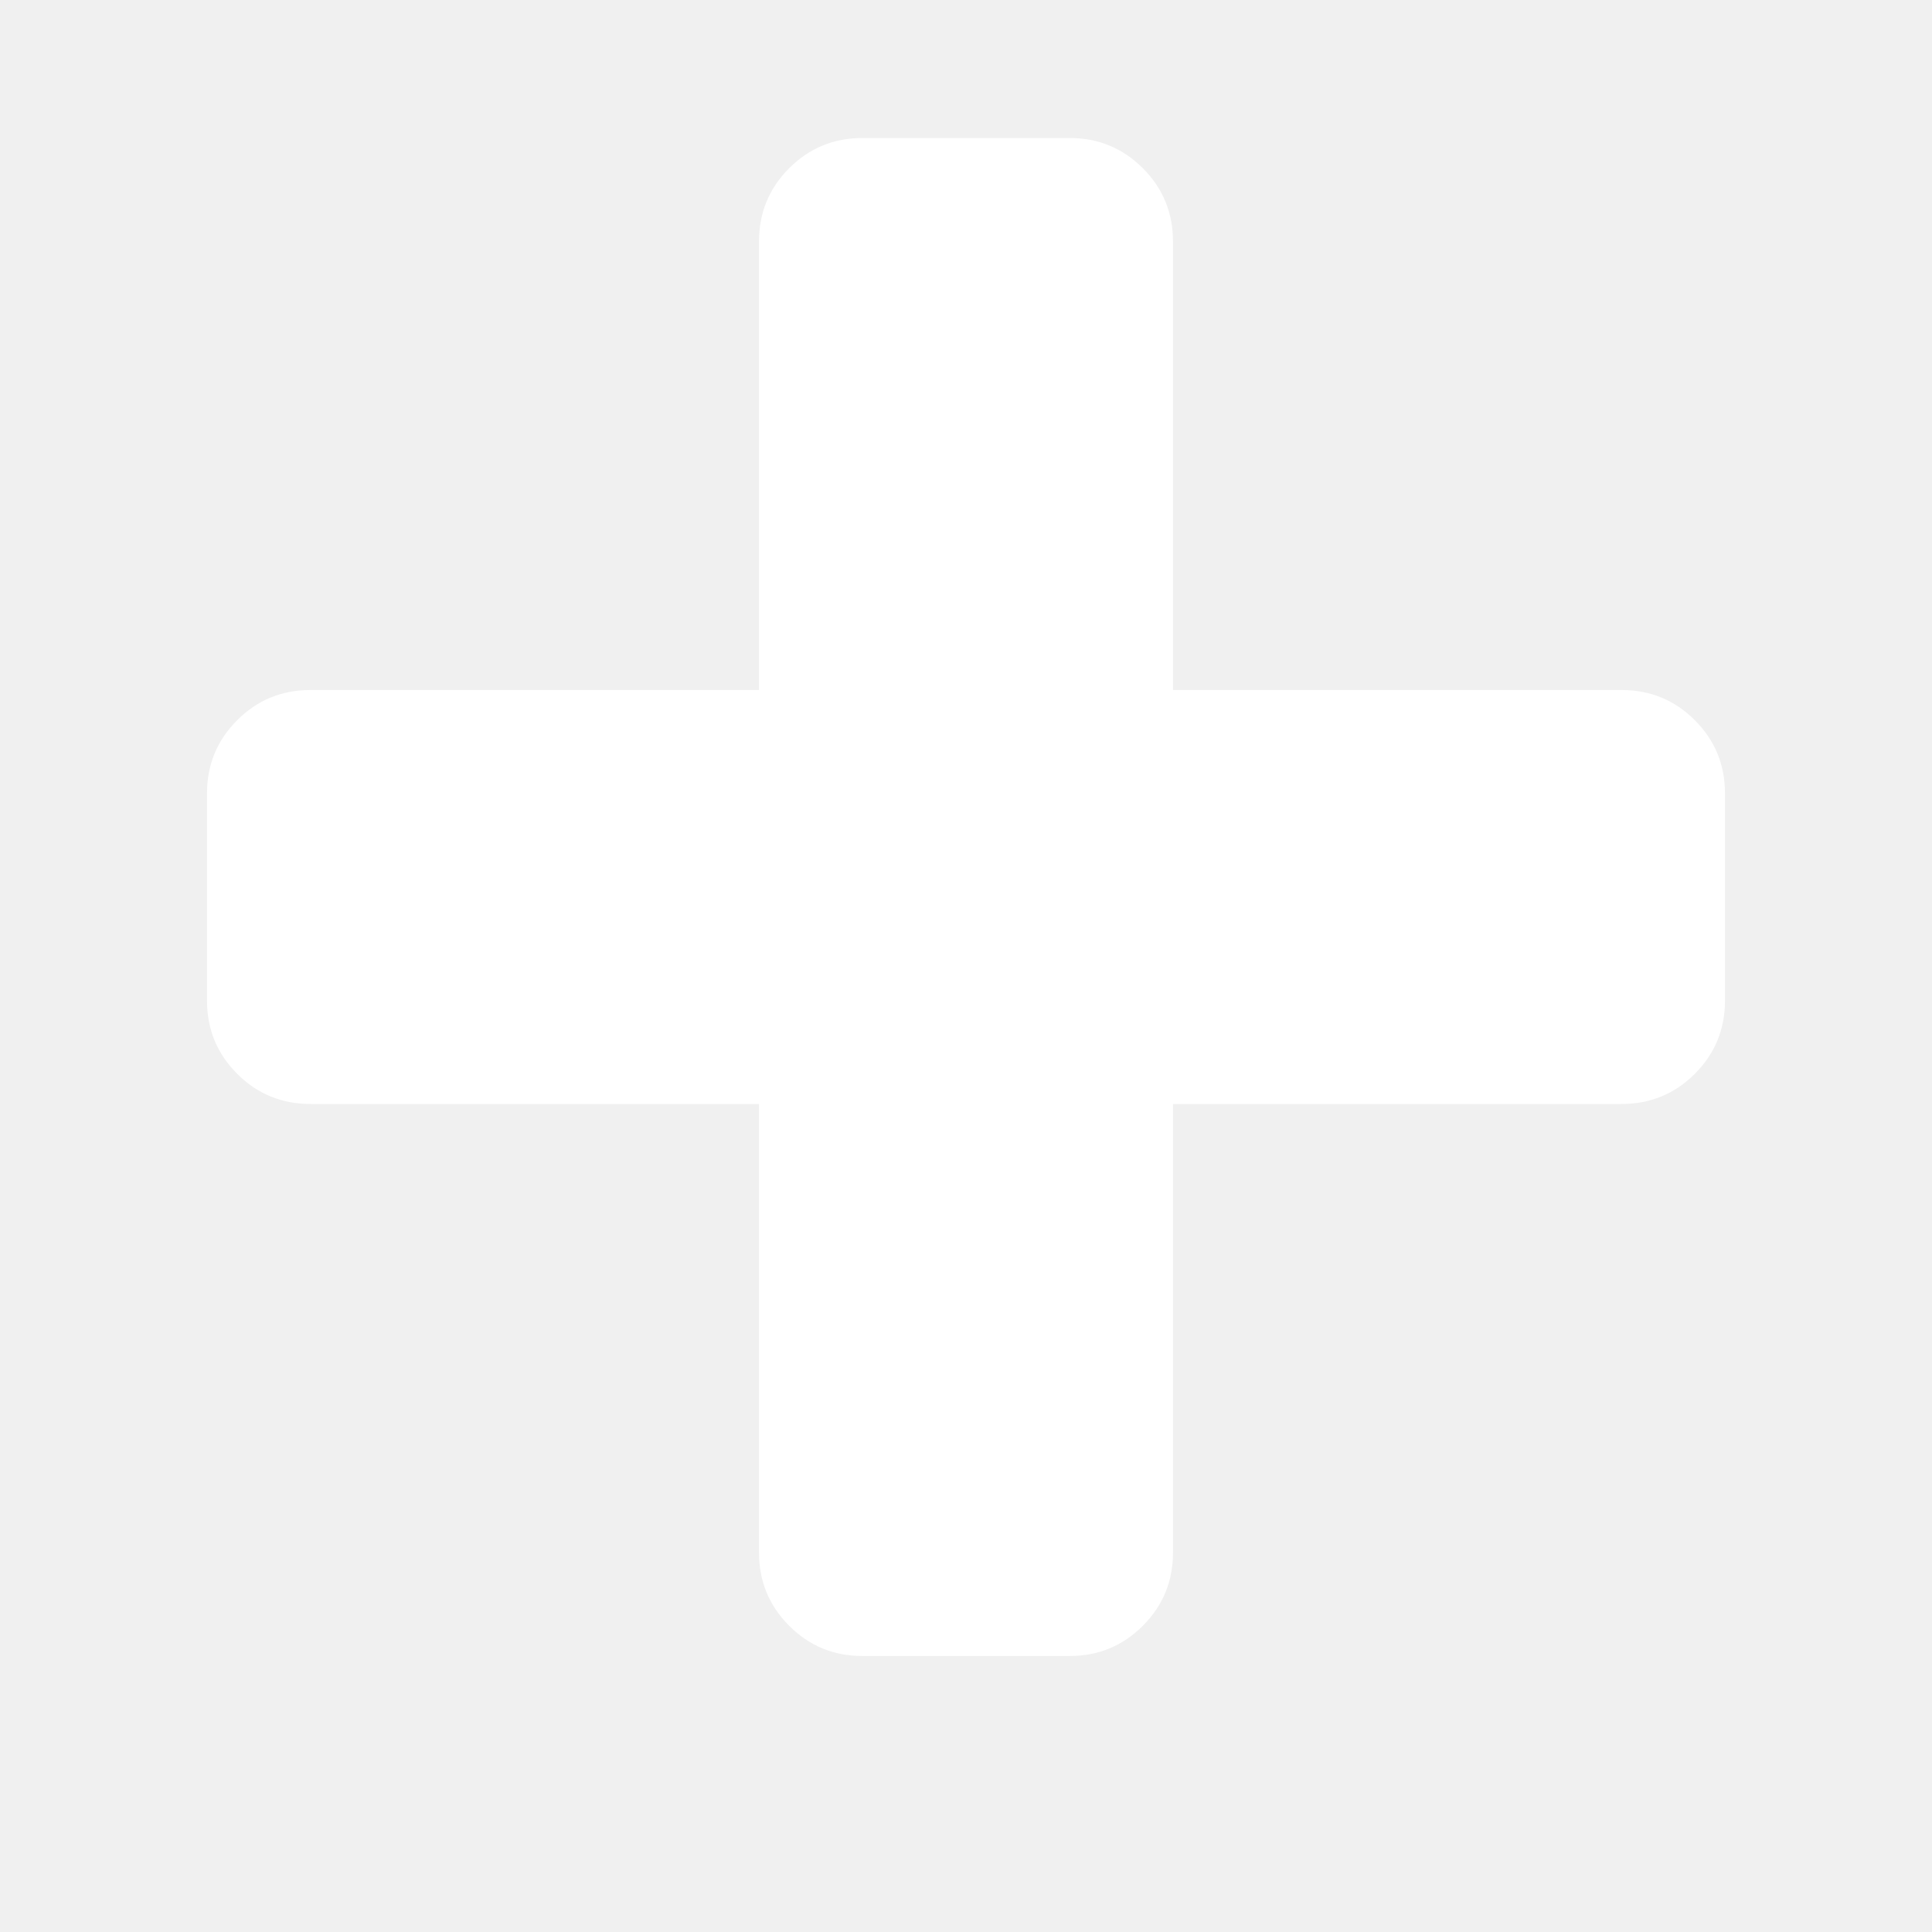
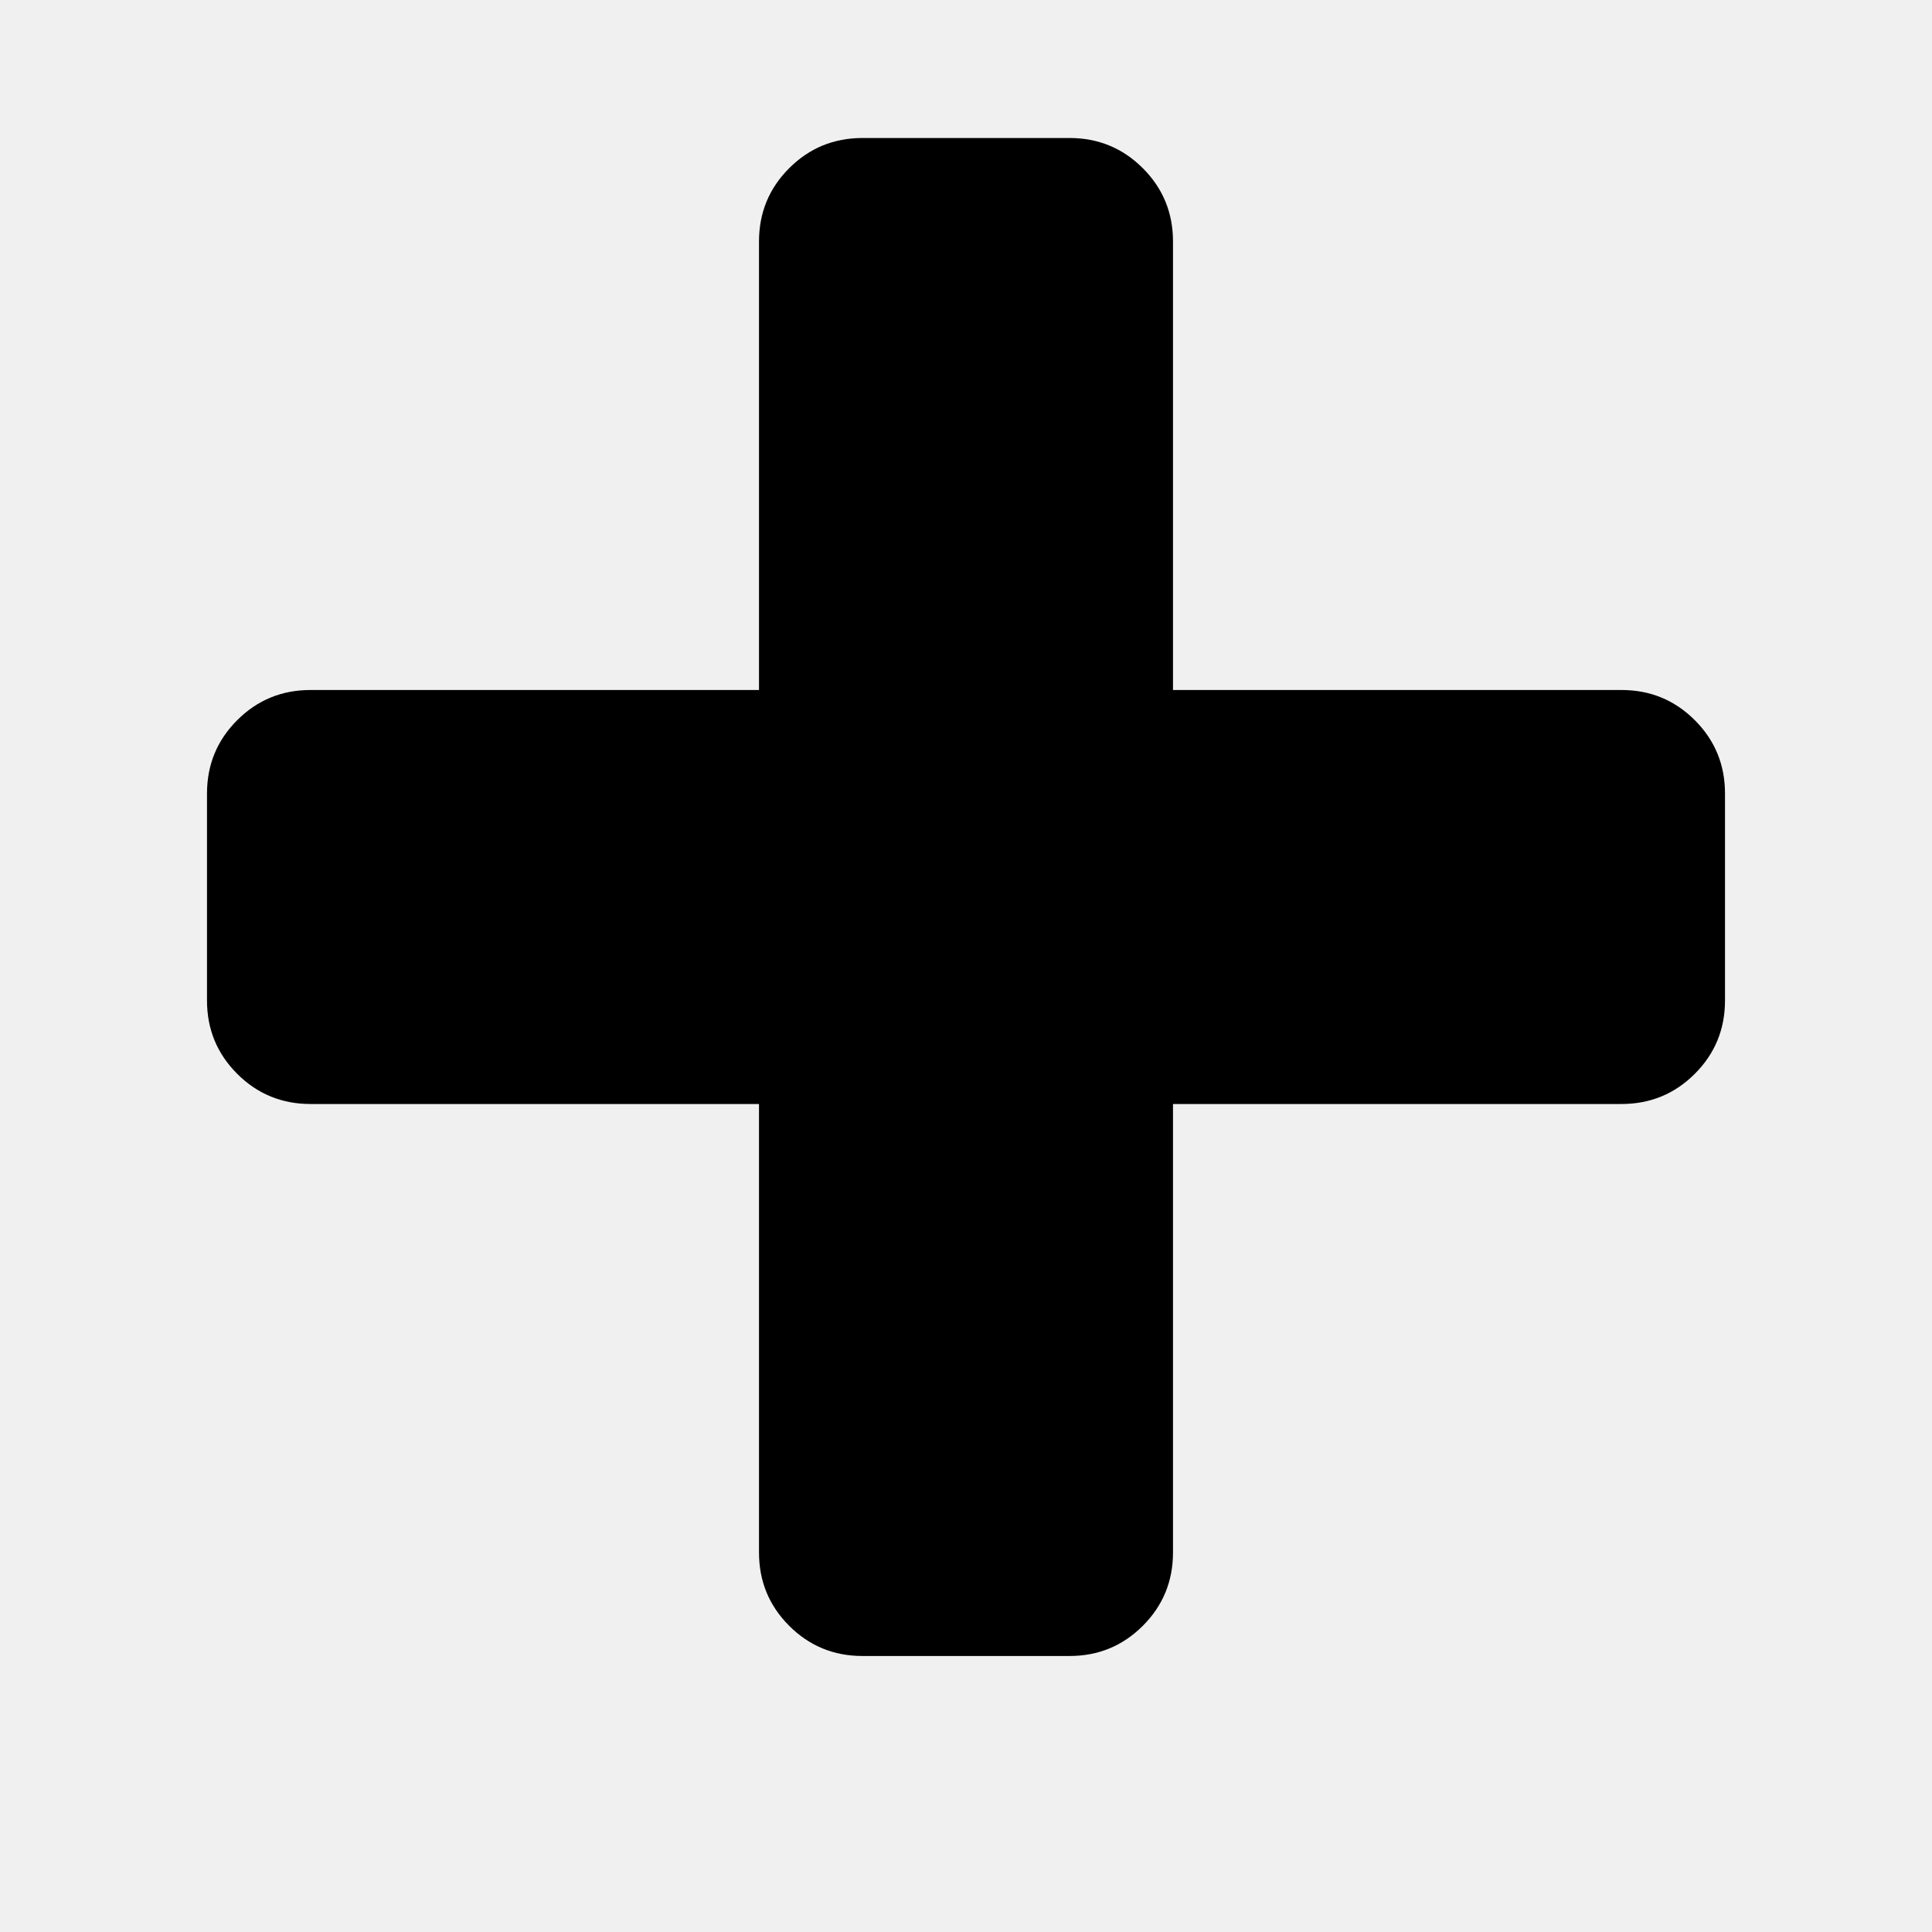
<svg xmlns="http://www.w3.org/2000/svg" width="13" height="13" viewBox="0 0 1792 1792">
-   <path fill="#ffffff" d="M1600 736v192q0 40-28 68t-68 28h-416v416q0 40-28 68t-68 28h-192q-40 0-68-28t-28-68v-416h-416q-40 0-68-28t-28-68v-192q0-40 28-68t68-28h416v-416q0-40 28-68t68-28h192q40 0 68 28t28 68v416h416q40 0 68 28t28 68z" />
+   <path fill="#fff;fff" d="M1600 736v192q0 40-28 68t-68 28h-416v416q0 40-28 68t-68 28h-192q-40 0-68-28t-28-68v-416h-416q-40 0-68-28t-28-68v-192q0-40 28-68t68-28h416v-416q0-40 28-68t68-28h192q40 0 68 28t28 68v416h416q40 0 68 28t28 68z" />
</svg>
